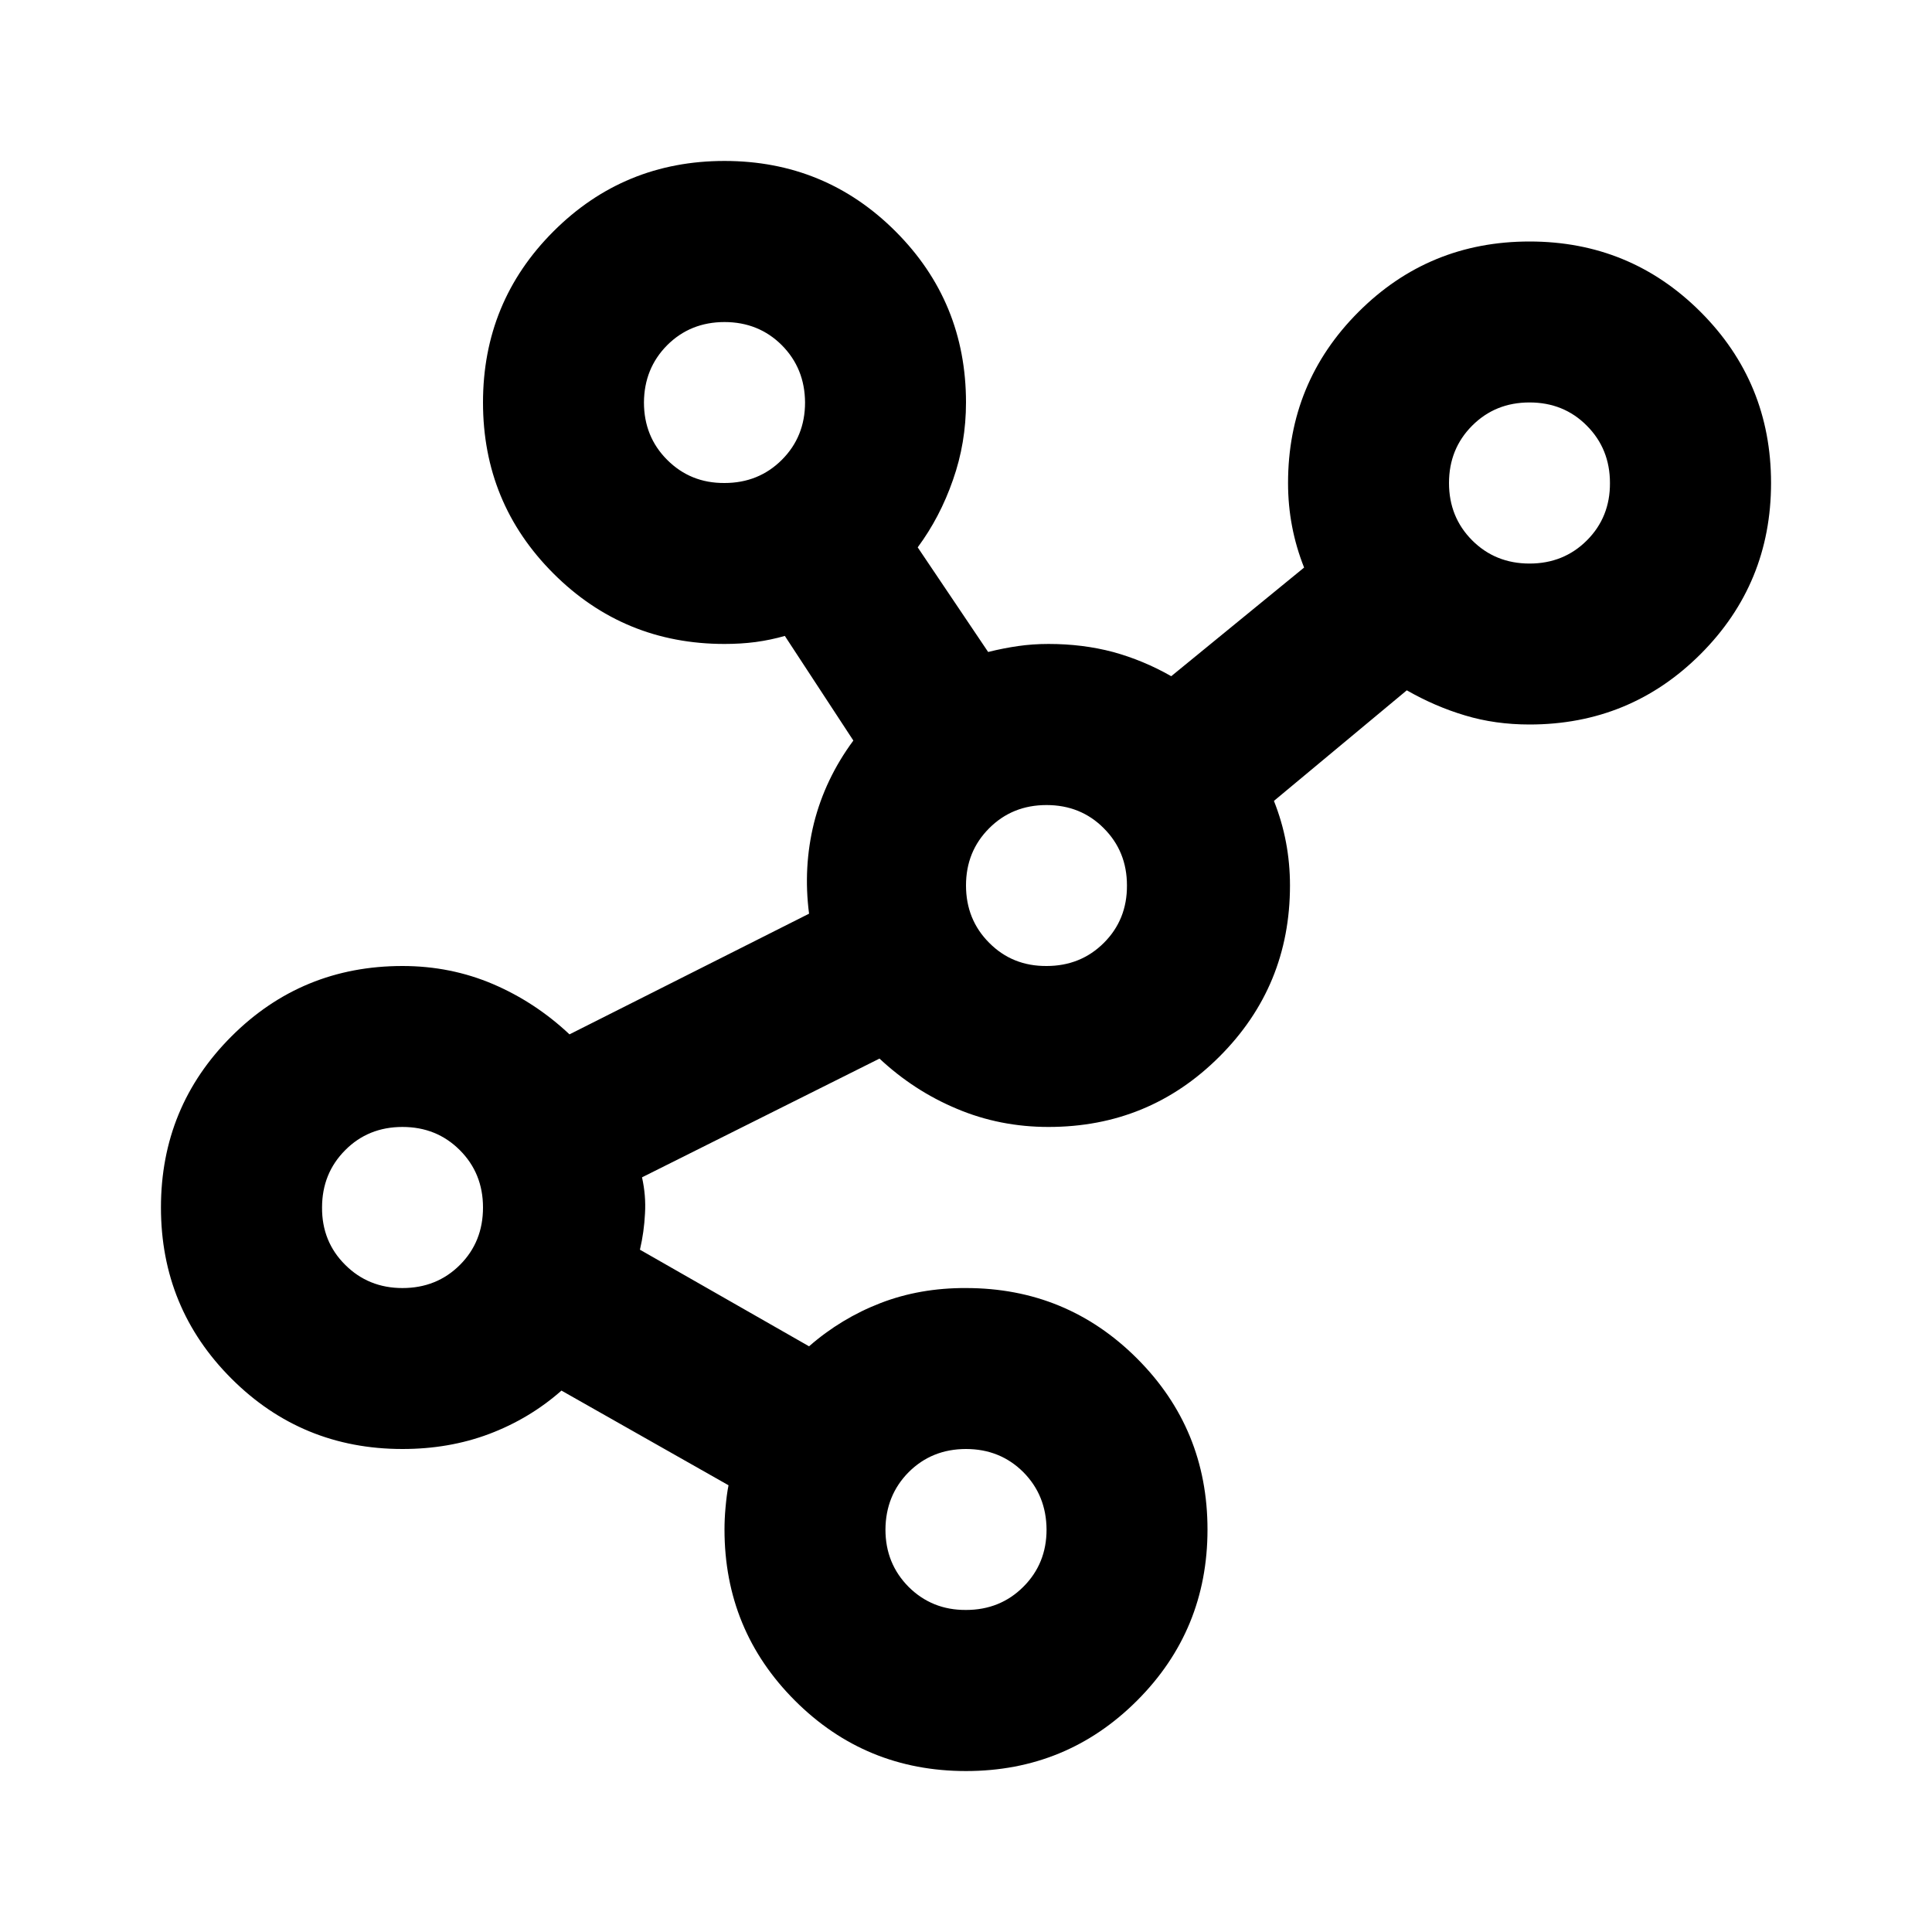
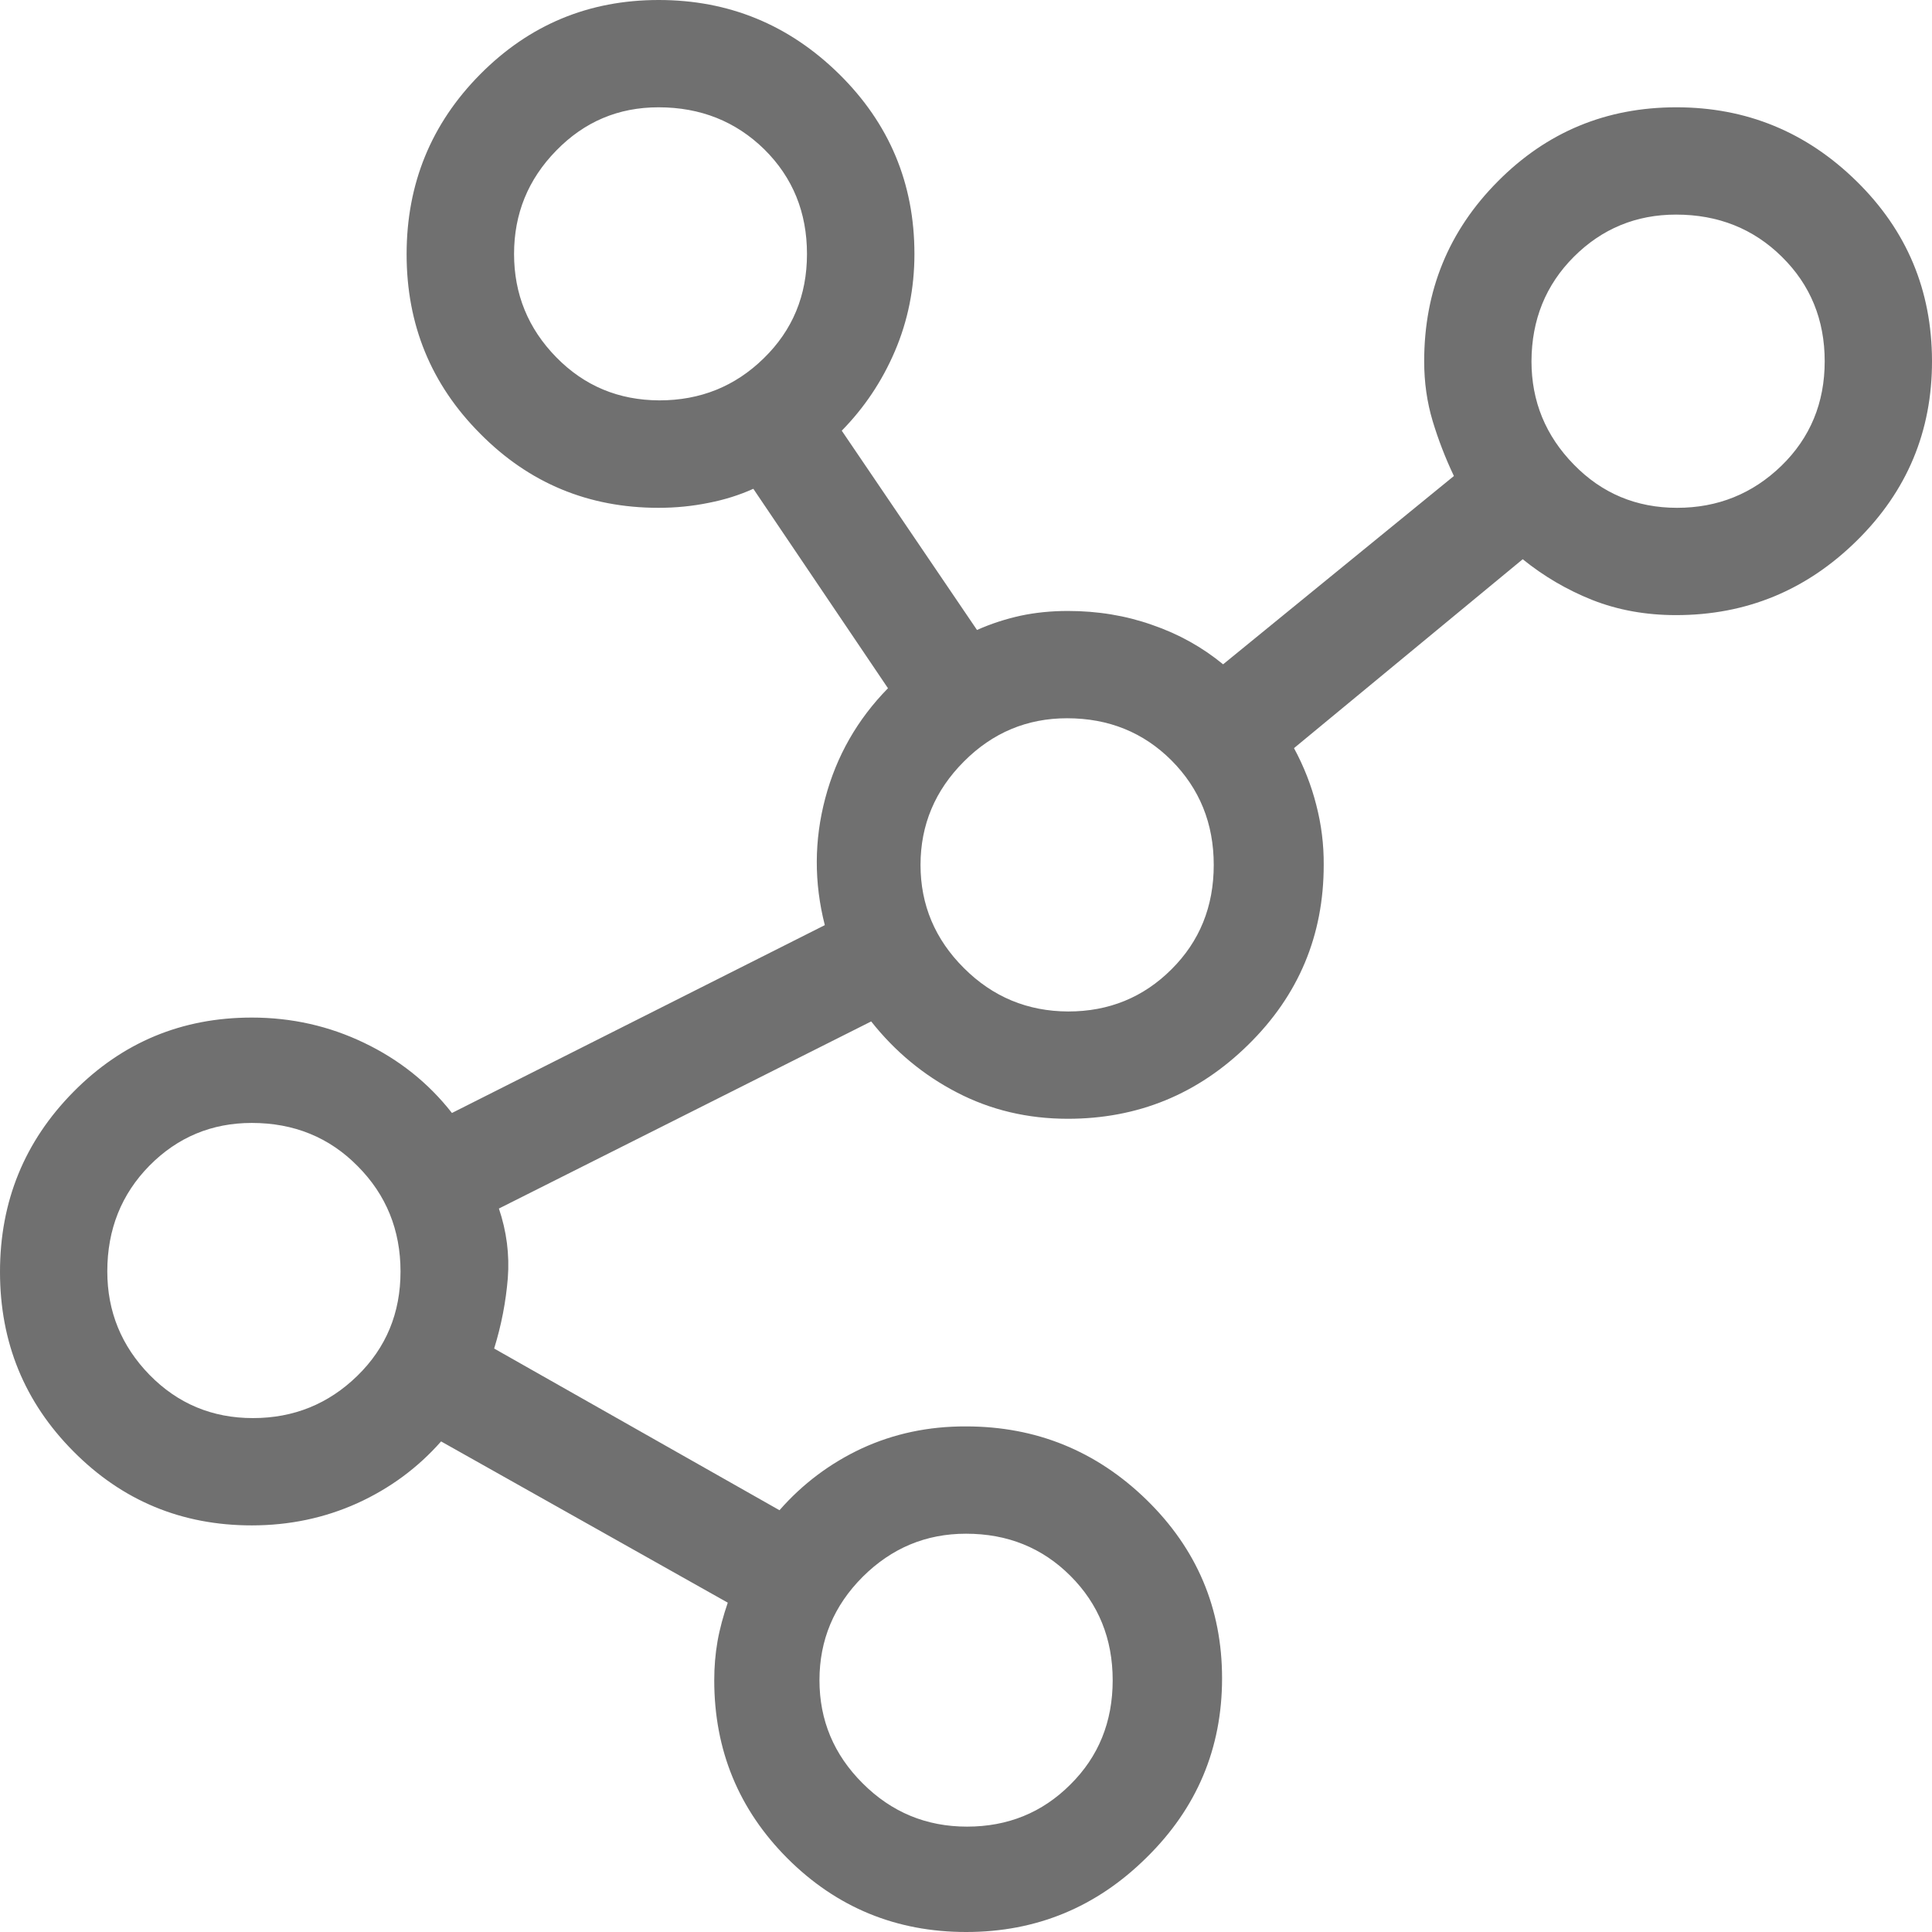
<svg xmlns="http://www.w3.org/2000/svg" width="13" height="13" viewBox="0 0 13 13" fill="none">
-   <path d="M6.5 11.917C6.049 11.917 5.665 11.759 5.349 11.443C5.033 11.127 4.875 10.743 4.875 10.292C4.875 10.246 4.877 10.197 4.882 10.143C4.887 10.088 4.893 10.039 4.902 9.994L3.778 9.357C3.634 9.484 3.471 9.581 3.291 9.649C3.11 9.717 2.916 9.75 2.708 9.75C2.257 9.75 1.873 9.592 1.557 9.276C1.241 8.96 1.083 8.576 1.083 8.125C1.083 7.674 1.241 7.29 1.557 6.974C1.873 6.658 2.257 6.5 2.708 6.5C2.925 6.5 3.128 6.541 3.318 6.622C3.507 6.703 3.679 6.816 3.832 6.96L5.444 6.148C5.417 5.94 5.428 5.737 5.477 5.538C5.527 5.34 5.615 5.155 5.742 4.983L5.281 4.279C5.218 4.297 5.152 4.311 5.085 4.32C5.017 4.329 4.947 4.333 4.875 4.333C4.424 4.333 4.04 4.175 3.724 3.859C3.408 3.543 3.25 3.16 3.25 2.708C3.25 2.257 3.408 1.873 3.724 1.557C4.04 1.241 4.424 1.083 4.875 1.083C5.326 1.083 5.71 1.241 6.026 1.557C6.342 1.873 6.5 2.257 6.5 2.708C6.5 2.889 6.471 3.063 6.412 3.23C6.354 3.397 6.275 3.548 6.175 3.683L6.649 4.387C6.721 4.369 6.789 4.356 6.852 4.347C6.915 4.338 6.983 4.333 7.055 4.333C7.209 4.333 7.353 4.351 7.489 4.387C7.624 4.424 7.755 4.478 7.881 4.55L8.775 3.819C8.739 3.728 8.712 3.636 8.694 3.541C8.676 3.447 8.667 3.35 8.667 3.25C8.667 2.799 8.825 2.415 9.141 2.099C9.457 1.783 9.84 1.625 10.292 1.625C10.743 1.625 11.127 1.783 11.443 2.099C11.759 2.415 11.917 2.799 11.917 3.25C11.917 3.701 11.759 4.085 11.443 4.401C11.127 4.717 10.743 4.875 10.292 4.875C10.138 4.875 9.994 4.855 9.858 4.814C9.723 4.774 9.592 4.717 9.466 4.645L8.572 5.389C8.608 5.48 8.635 5.572 8.653 5.667C8.671 5.762 8.68 5.859 8.68 5.958C8.68 6.41 8.522 6.793 8.206 7.109C7.89 7.425 7.507 7.583 7.055 7.583C6.839 7.583 6.633 7.543 6.439 7.461C6.245 7.38 6.072 7.267 5.918 7.123L4.32 7.922C4.338 8.003 4.345 8.084 4.34 8.166C4.336 8.247 4.325 8.328 4.306 8.409L5.444 9.059C5.588 8.933 5.749 8.836 5.925 8.768C6.101 8.7 6.293 8.666 6.5 8.667C6.951 8.667 7.335 8.825 7.651 9.141C7.967 9.457 8.125 9.84 8.125 10.292C8.125 10.743 7.967 11.127 7.651 11.443C7.335 11.759 6.951 11.917 6.5 11.917ZM2.708 8.667C2.862 8.667 2.991 8.615 3.095 8.511C3.199 8.407 3.25 8.278 3.25 8.125C3.25 7.972 3.198 7.843 3.094 7.739C2.99 7.635 2.862 7.583 2.708 7.583C2.555 7.583 2.426 7.635 2.323 7.739C2.219 7.843 2.167 7.972 2.167 8.125C2.166 8.278 2.218 8.407 2.323 8.511C2.427 8.615 2.556 8.667 2.708 8.667ZM4.875 3.25C5.028 3.25 5.157 3.198 5.261 3.094C5.365 2.99 5.417 2.861 5.417 2.708C5.416 2.555 5.364 2.427 5.261 2.323C5.157 2.219 5.028 2.167 4.875 2.167C4.722 2.167 4.593 2.219 4.489 2.323C4.386 2.427 4.334 2.555 4.333 2.708C4.333 2.861 4.385 2.99 4.489 3.094C4.594 3.199 4.722 3.251 4.875 3.25ZM6.5 10.833C6.653 10.833 6.782 10.781 6.886 10.677C6.99 10.573 7.042 10.445 7.042 10.292C7.041 10.139 6.989 10.01 6.886 9.906C6.782 9.802 6.653 9.75 6.5 9.75C6.347 9.75 6.218 9.802 6.114 9.906C6.011 10.01 5.959 10.139 5.958 10.292C5.958 10.445 6.01 10.573 6.114 10.678C6.219 10.782 6.347 10.834 6.5 10.833ZM7.042 6.5C7.195 6.5 7.324 6.448 7.428 6.344C7.532 6.24 7.584 6.111 7.583 5.958C7.583 5.805 7.531 5.677 7.427 5.573C7.324 5.469 7.195 5.417 7.042 5.417C6.888 5.417 6.76 5.469 6.656 5.573C6.552 5.677 6.5 5.805 6.5 5.958C6.5 6.111 6.552 6.24 6.656 6.344C6.76 6.449 6.889 6.501 7.042 6.5ZM10.292 3.792C10.445 3.792 10.574 3.74 10.678 3.636C10.782 3.532 10.834 3.403 10.833 3.25C10.833 3.097 10.781 2.968 10.677 2.864C10.574 2.76 10.445 2.708 10.292 2.708C10.138 2.708 10.01 2.76 9.906 2.864C9.802 2.968 9.75 3.097 9.75 3.25C9.75 3.403 9.802 3.532 9.906 3.636C10.01 3.74 10.139 3.792 10.292 3.792Z" fill="black" />
+   <path d="M6.501 13C6.031 13 5.63 12.835 5.3 12.506C4.971 12.177 4.806 11.777 4.806 11.306C4.806 11.218 4.813 11.13 4.828 11.044C4.843 10.959 4.867 10.872 4.897 10.784L2.968 9.699C2.812 9.876 2.624 10.015 2.404 10.115C2.184 10.214 1.948 10.264 1.694 10.264C1.223 10.264 0.823 10.098 0.494 9.766C0.165 9.435 0 9.033 0 8.558C0 8.084 0.165 7.68 0.494 7.347C0.823 7.014 1.223 6.847 1.694 6.847C1.963 6.847 2.215 6.904 2.45 7.017C2.686 7.13 2.883 7.287 3.041 7.489L5.55 6.225C5.477 5.939 5.478 5.654 5.553 5.371C5.628 5.088 5.769 4.841 5.975 4.631L5.069 3.289C4.976 3.331 4.875 3.363 4.766 3.384C4.658 3.406 4.546 3.417 4.431 3.417C3.96 3.417 3.56 3.251 3.231 2.918C2.901 2.587 2.736 2.185 2.736 1.711C2.736 1.237 2.901 0.833 3.231 0.5C3.561 0.167 3.961 0 4.432 0C4.904 0 5.308 0.166 5.646 0.498C5.984 0.831 6.153 1.234 6.153 1.709C6.153 1.94 6.109 2.158 6.022 2.362C5.935 2.566 5.815 2.744 5.664 2.898L6.574 4.239C6.67 4.196 6.768 4.165 6.867 4.143C6.966 4.122 7.072 4.111 7.185 4.111C7.386 4.111 7.575 4.142 7.753 4.205C7.931 4.266 8.09 4.355 8.23 4.47L9.783 3.203C9.726 3.083 9.678 2.959 9.64 2.833C9.602 2.706 9.583 2.573 9.583 2.431C9.583 1.956 9.748 1.553 10.078 1.221C10.408 0.888 10.808 0.722 11.28 0.722C11.751 0.722 12.155 0.888 12.493 1.22C12.831 1.552 12.999 1.954 13 2.428C13.001 2.902 12.832 3.306 12.493 3.639C12.155 3.972 11.75 4.139 11.278 4.139C11.074 4.139 10.886 4.105 10.714 4.037C10.543 3.969 10.387 3.877 10.246 3.763L8.707 5.034C8.774 5.158 8.824 5.286 8.857 5.417C8.891 5.548 8.908 5.682 8.907 5.82C8.907 6.294 8.738 6.697 8.4 7.029C8.062 7.362 7.657 7.528 7.185 7.528C6.915 7.528 6.666 7.469 6.439 7.351C6.213 7.234 6.021 7.074 5.862 6.873L3.357 8.132C3.409 8.286 3.429 8.442 3.417 8.6C3.404 8.758 3.374 8.916 3.325 9.074L5.245 10.162C5.4 9.985 5.585 9.846 5.799 9.746C6.014 9.647 6.247 9.597 6.5 9.598C6.972 9.598 7.377 9.763 7.715 10.092C8.053 10.422 8.223 10.822 8.223 11.293C8.223 11.765 8.053 12.167 7.715 12.499C7.378 12.833 6.973 13 6.502 13M1.702 9.542C1.976 9.542 2.21 9.447 2.404 9.258C2.598 9.069 2.695 8.835 2.695 8.556C2.695 8.277 2.599 8.04 2.407 7.847C2.216 7.653 1.978 7.556 1.694 7.556C1.425 7.556 1.195 7.652 1.006 7.843C0.817 8.035 0.722 8.272 0.722 8.555C0.722 8.825 0.817 9.057 1.006 9.251C1.196 9.445 1.428 9.542 1.702 9.542ZM4.437 2.694C4.712 2.694 4.946 2.6 5.139 2.411C5.333 2.222 5.43 1.988 5.43 1.709C5.43 1.43 5.335 1.195 5.143 1.005C4.951 0.817 4.714 0.722 4.431 0.722C4.161 0.722 3.932 0.819 3.743 1.013C3.553 1.207 3.459 1.439 3.459 1.709C3.459 1.978 3.553 2.21 3.743 2.404C3.932 2.597 4.163 2.693 4.437 2.694ZM6.507 12.291C6.781 12.291 7.013 12.197 7.202 12.008C7.392 11.82 7.487 11.586 7.487 11.306C7.487 11.027 7.392 10.793 7.203 10.604C7.013 10.414 6.779 10.32 6.5 10.32C6.23 10.32 5.999 10.417 5.805 10.61C5.611 10.804 5.514 11.036 5.514 11.306C5.514 11.575 5.611 11.807 5.805 12C5.999 12.194 6.233 12.291 6.507 12.291ZM7.188 6.806C7.462 6.806 7.694 6.711 7.883 6.522C8.072 6.334 8.167 6.1 8.167 5.82C8.167 5.541 8.072 5.307 7.883 5.117C7.694 4.928 7.46 4.833 7.18 4.833C6.911 4.833 6.679 4.93 6.486 5.124C6.292 5.318 6.194 5.55 6.194 5.82C6.194 6.089 6.292 6.321 6.486 6.514C6.68 6.708 6.914 6.805 7.188 6.806ZM11.285 3.417C11.559 3.417 11.793 3.322 11.987 3.134C12.181 2.945 12.278 2.71 12.278 2.431C12.278 2.152 12.182 1.917 11.99 1.728C11.799 1.539 11.561 1.444 11.278 1.444C11.009 1.444 10.779 1.539 10.59 1.728C10.401 1.917 10.306 2.152 10.305 2.431C10.305 2.7 10.4 2.932 10.59 3.126C10.779 3.32 11.011 3.417 11.285 3.417Z" fill="#707070" />
</svg>
